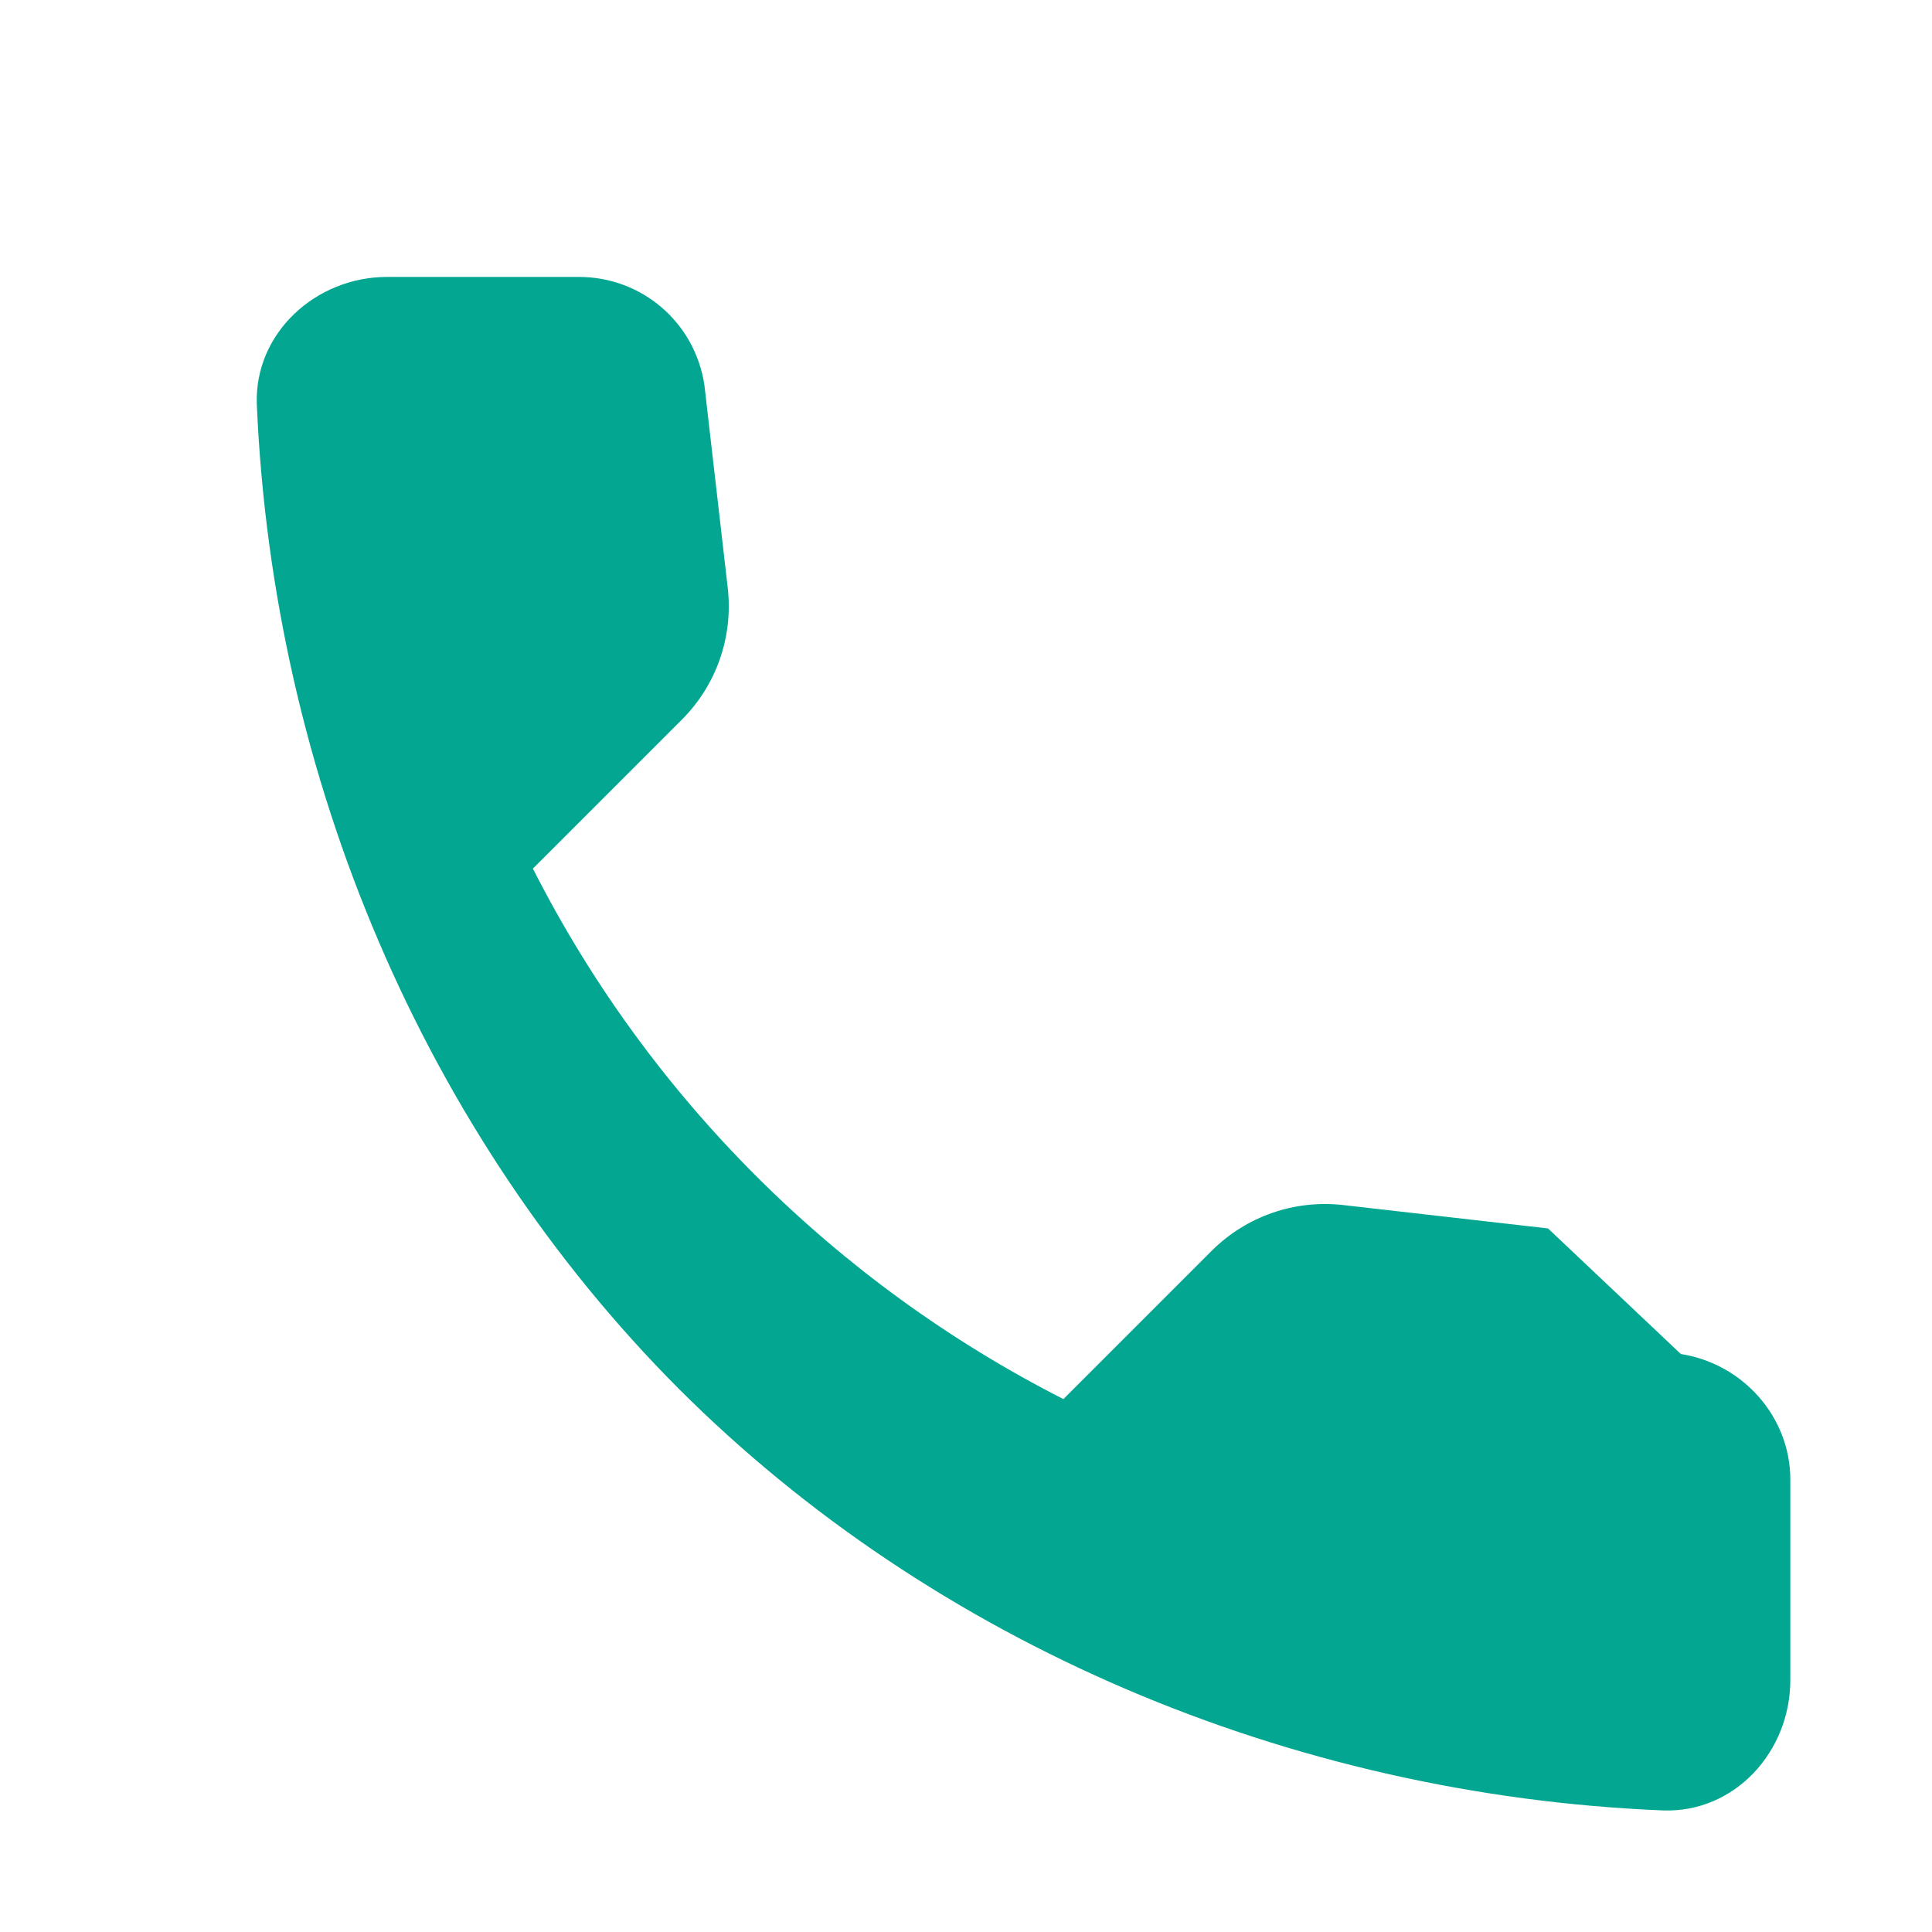
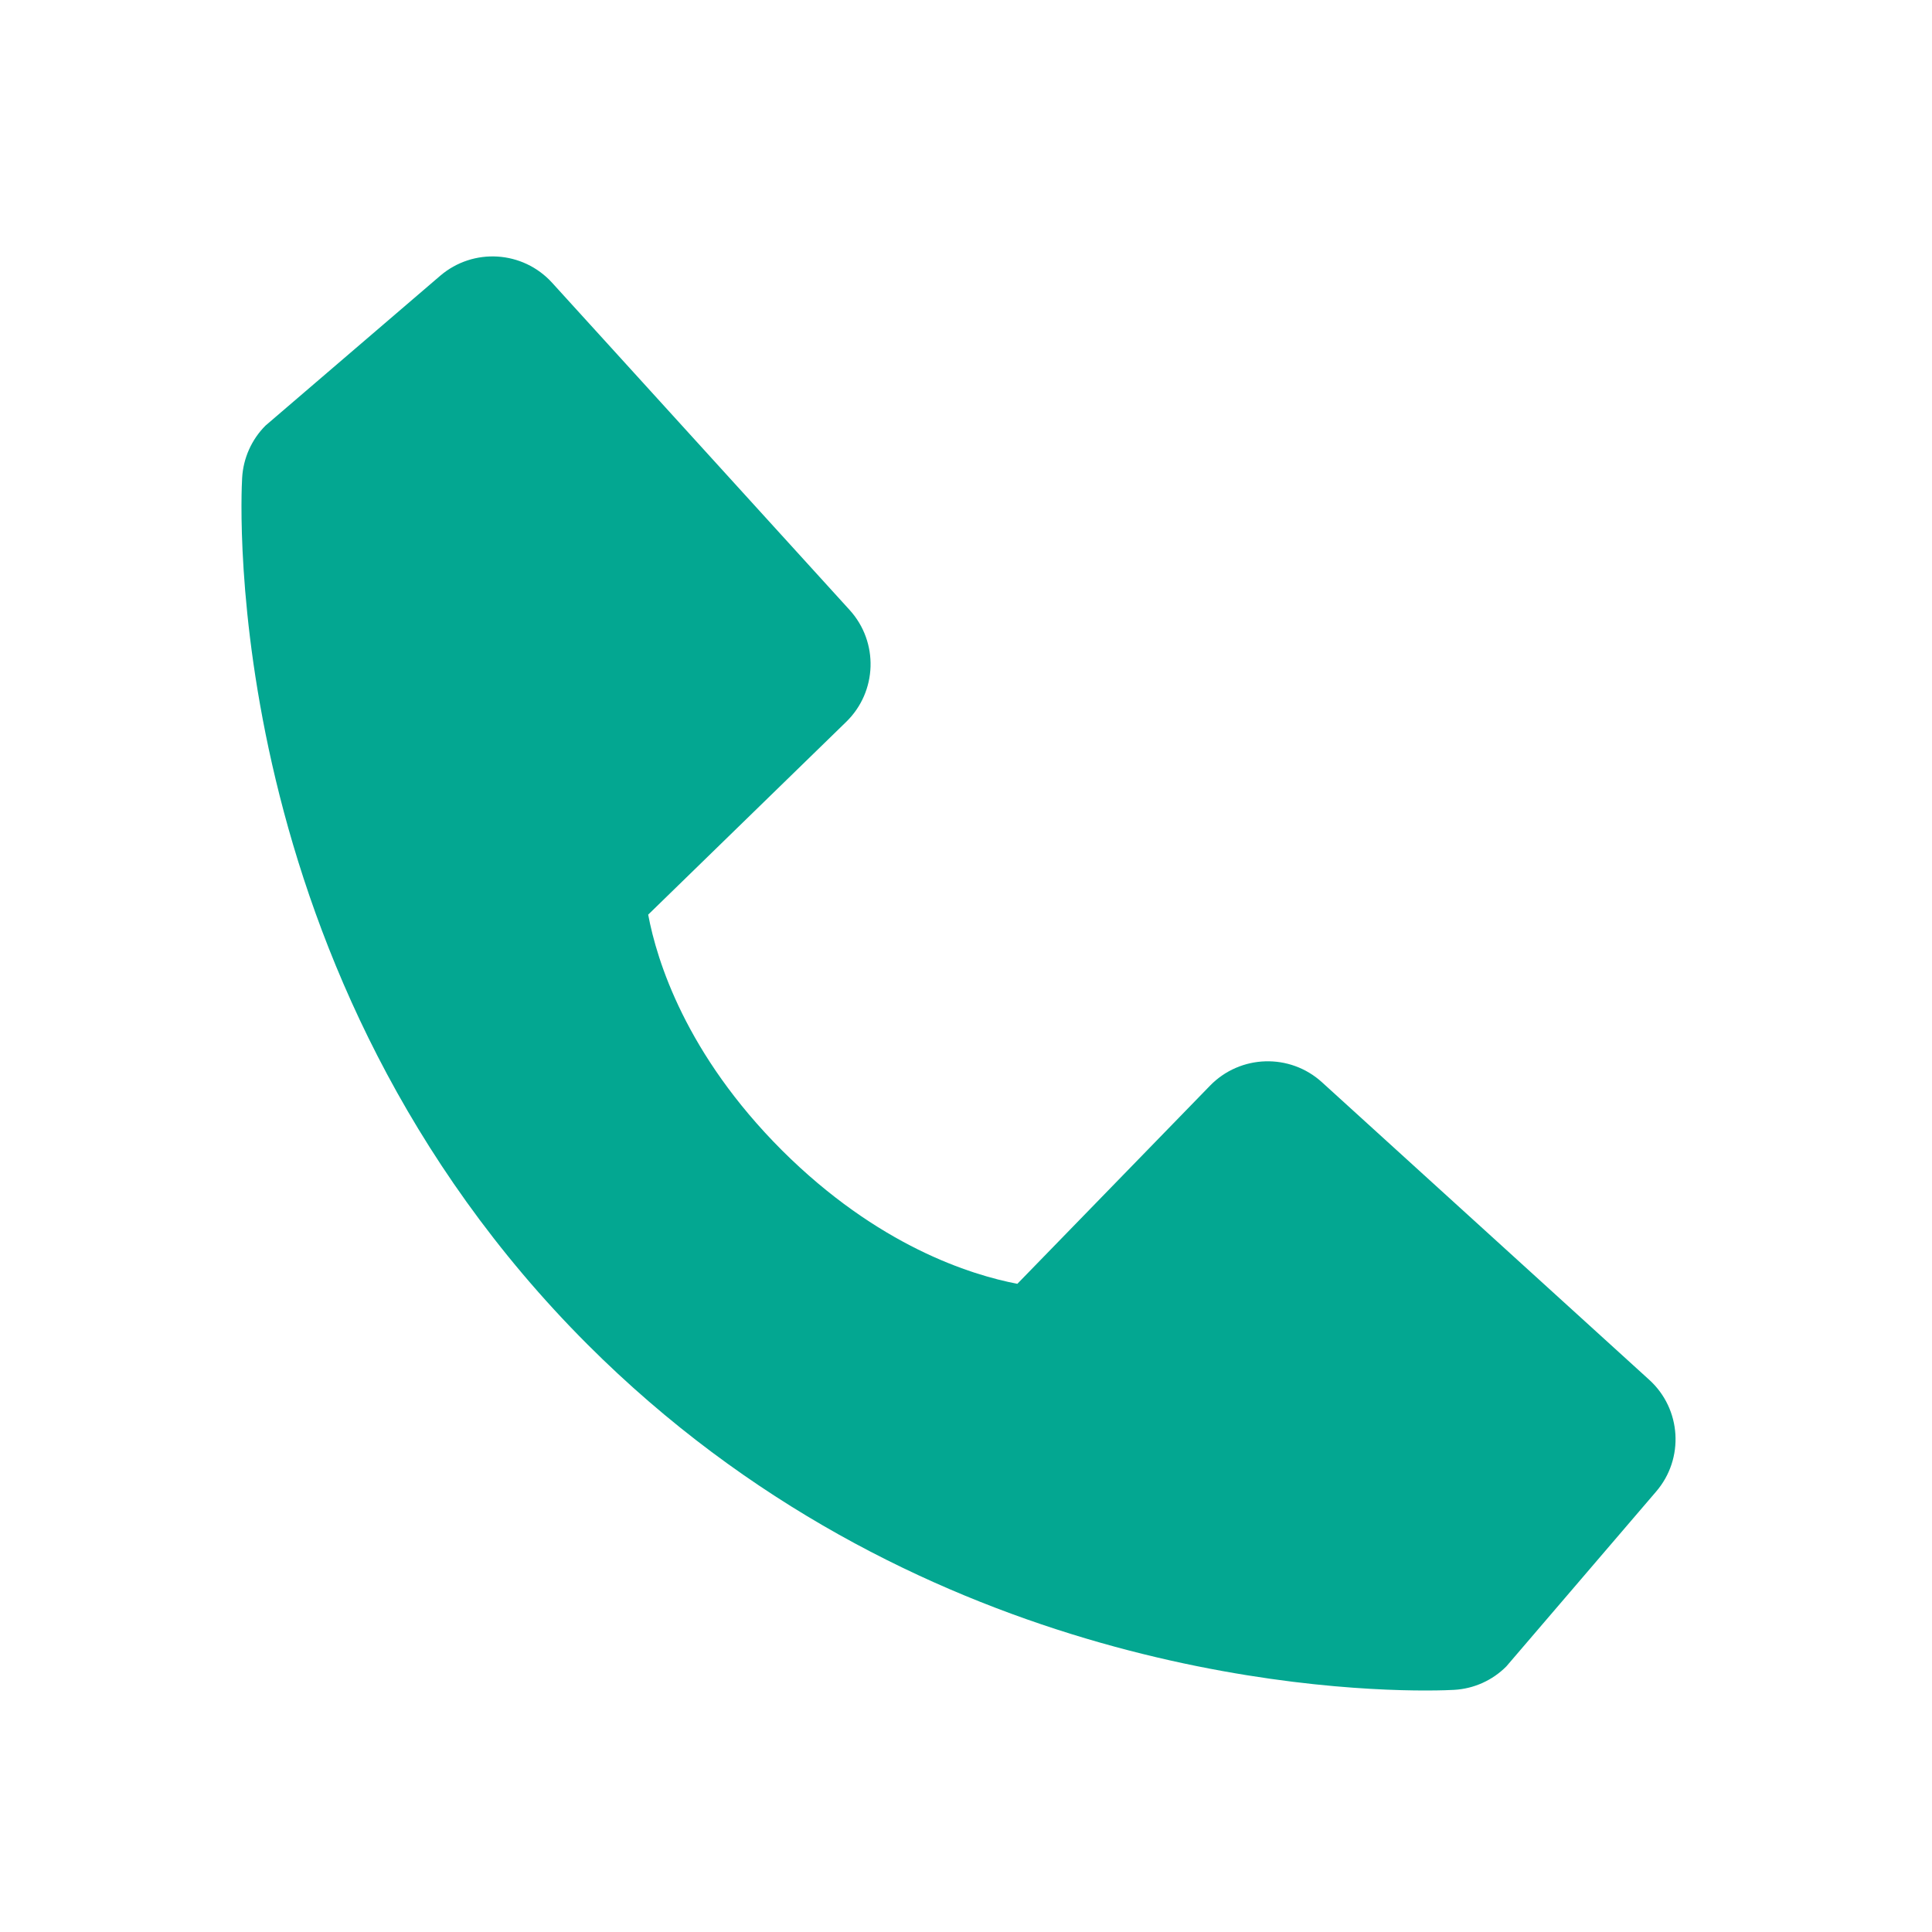
<svg xmlns="http://www.w3.org/2000/svg" viewBox="0 0 24 24">
-   <path fill="rgb(3, 167, 145)" d="M19.23 15.26l-2.54-.29c-.61-.07-1.21.14-1.64.57l-1.84 1.84c-2.83-1.44-5.15-3.75-6.59-6.59l1.85-1.85c.43-.43.64-1.03.57-1.64l-.29-2.52c-.12-.78-.78-1.34-1.56-1.34H4.81c-.89 0-1.65.7-1.62 1.58.2 4.65 2.09 9.07 5.24 12.23 3.16 3.16 7.59 5.05 12.23 5.24.89.03 1.58-.73 1.58-1.62v-2.49c0-.78-.59-1.44-1.36-1.56z" />
+   <path fill="rgb(3, 167, 145)" d="m20.487 17.14-4.065-3.696a1.001 1.001 0 0 0-1.391.043l-2.393 2.461c-.576-.11-1.734-.471-2.926-1.66-1.192-1.193-1.553-2.354-1.66-2.926l2.459-2.394a1 1 0 0 0 .043-1.391L6.859 3.513a1 1 0 0 0-1.391-.087l-2.17 1.861a1 1 0 0 0-.29.649c-.015.25-.301 6.172 4.291 10.766C11.305 20.707 16.323 21 17.705 21c.202 0 .326-.006.359-.008a.992.992 0 0 0 .648-.291l1.86-2.171a.997.997 0 0 0-.085-1.39z" />
</svg>
